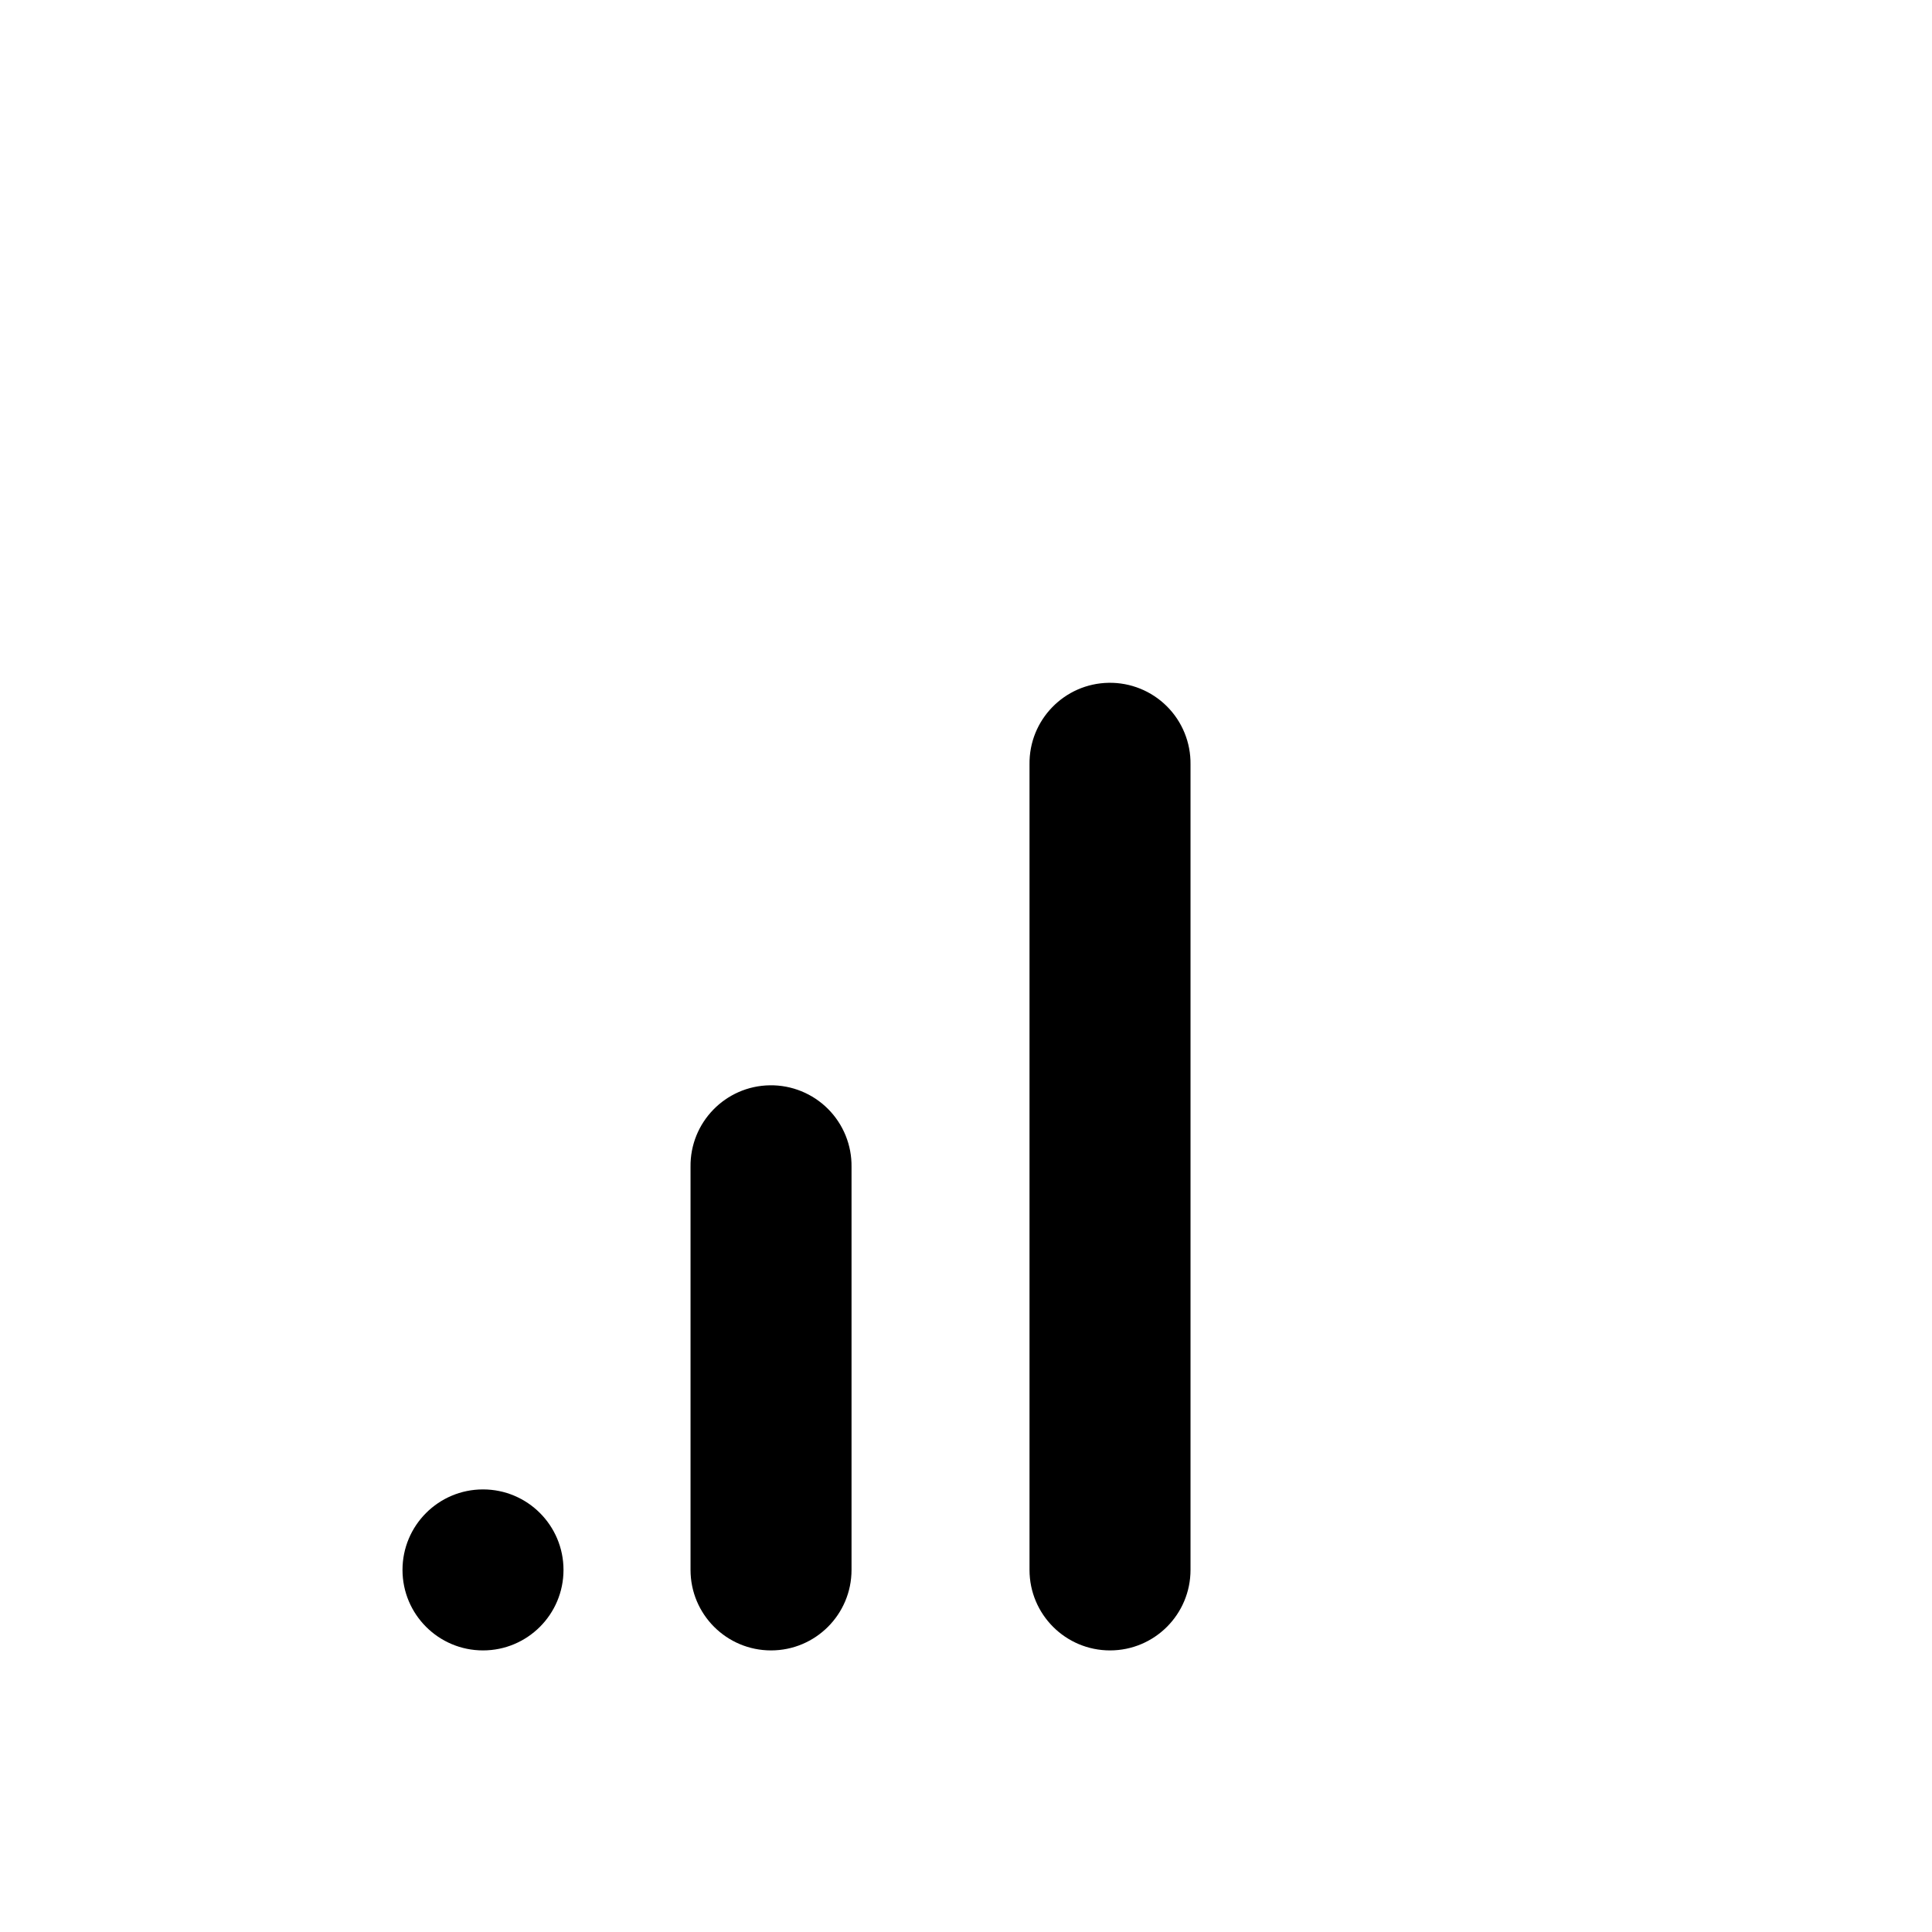
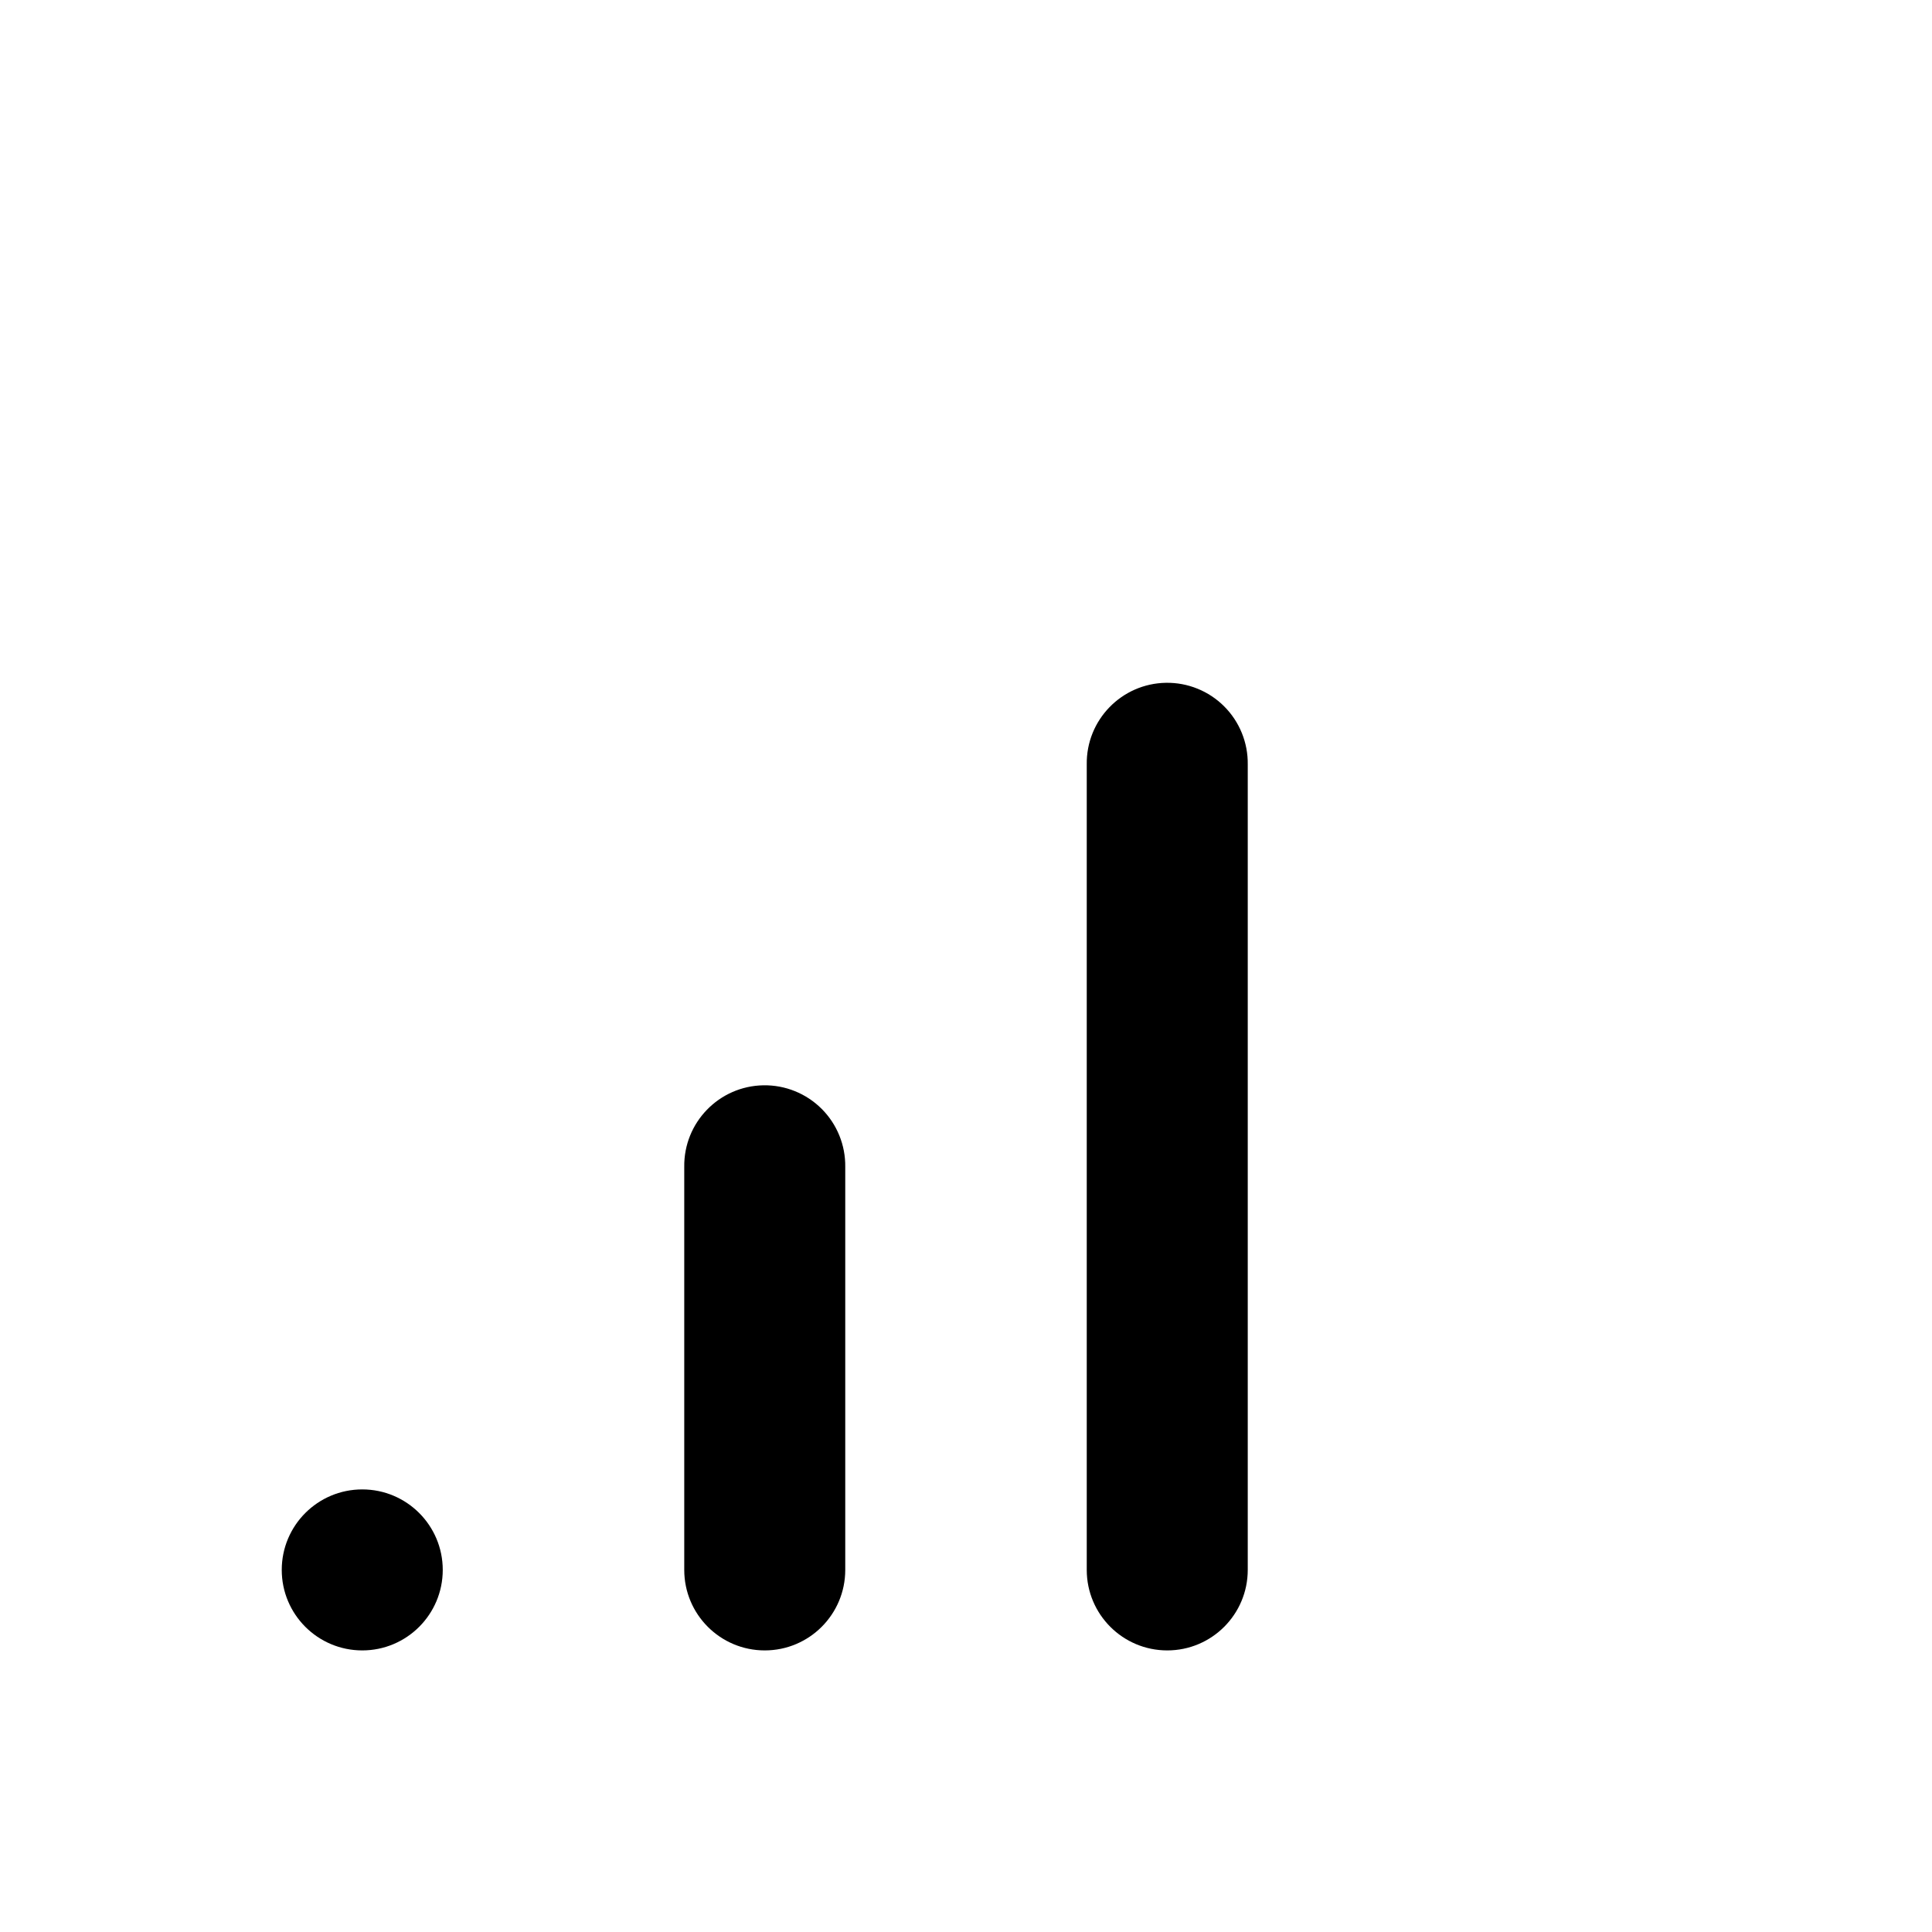
<svg xmlns="http://www.w3.org/2000/svg" style="isolation:isolate" viewBox="0 0 24 24" width="24" height="24" version="1.1" id="svg15">
  <defs id="defs5">
-     <clipPath id="_clipPath_RZwfeCDjRqcaRN9ZWwb53fyEOPCEte1Z">
+     <clipPath id="_clipPath_AYRoPosFA7K3lpE6PAO6W4EnsCGXiZHw">
      <rect width="24" height="24" id="rect2" />
    </clipPath>
  </defs>
-   <path style="color:#000000;font-style:normal;font-variant:normal;font-weight:normal;font-stretch:normal;font-size:medium;line-height:normal;font-family:sans-serif;font-variant-ligatures:normal;font-variant-position:normal;font-variant-caps:normal;font-variant-numeric:normal;font-variant-alternates:normal;font-feature-settings:normal;text-indent:0;text-align:start;text-decoration:none;text-decoration-line:none;text-decoration-style:solid;text-decoration-color:#000000;letter-spacing:normal;word-spacing:normal;text-transform:none;writing-mode:lr-tb;direction:ltr;text-orientation:mixed;dominant-baseline:auto;baseline-shift:baseline;text-anchor:start;white-space:normal;shape-padding:0;clip-rule:nonzero;display:inline;overflow:visible;visibility:visible;opacity:1;isolation:auto;mix-blend-mode:normal;color-interpolation:sRGB;color-interpolation-filters:linearRGB;solid-color:#000000;solid-opacity:1;vector-effect:non-scaling-stroke;fill:#000000;fill-opacity:1;fill-rule:nonzero;stroke:none;stroke-width:2;stroke-linecap:round;stroke-linejoin:round;stroke-miterlimit:4;stroke-dasharray:none;stroke-dashoffset:0;stroke-opacity:1;color-rendering:auto;image-rendering:auto;shape-rendering:auto;text-rendering:auto;enable-background:accumulate" d="m 6,18.502 a 1,1 0 1 0 0,2 1,1 0 1 0 0,-2 z" id="line7" />
-   <path style="color:#000000;font-style:normal;font-variant:normal;font-weight:normal;font-stretch:normal;font-size:medium;line-height:normal;font-family:sans-serif;font-variant-ligatures:normal;font-variant-position:normal;font-variant-caps:normal;font-variant-numeric:normal;font-variant-alternates:normal;font-feature-settings:normal;text-indent:0;text-align:start;text-decoration:none;text-decoration-line:none;text-decoration-style:solid;text-decoration-color:#000000;letter-spacing:normal;word-spacing:normal;text-transform:none;writing-mode:lr-tb;direction:ltr;text-orientation:mixed;dominant-baseline:auto;baseline-shift:baseline;text-anchor:start;white-space:normal;shape-padding:0;clip-rule:nonzero;display:inline;overflow:visible;visibility:visible;opacity:1;isolation:auto;mix-blend-mode:normal;color-interpolation:sRGB;color-interpolation-filters:linearRGB;solid-color:#000000;solid-opacity:1;vector-effect:non-scaling-stroke;fill:#000000;fill-opacity:1;fill-rule:nonzero;stroke:none;stroke-width:2;stroke-linecap:round;stroke-linejoin:round;stroke-miterlimit:4;stroke-dasharray:none;stroke-dashoffset:0;stroke-opacity:1;color-rendering:auto;image-rendering:auto;shape-rendering:auto;text-rendering:auto;enable-background:accumulate" d="M 9.564,13.482 A 1,1 0 0 0 8.578,14.496 v 5.006 a 1,1 0 1 0 2,0 V 14.496 A 1,1 0 0 0 9.564,13.482 Z" id="line9" />
-   <path style="color:#000000;font-style:normal;font-variant:normal;font-weight:normal;font-stretch:normal;font-size:medium;line-height:normal;font-family:sans-serif;font-variant-ligatures:normal;font-variant-position:normal;font-variant-caps:normal;font-variant-numeric:normal;font-variant-alternates:normal;font-feature-settings:normal;text-indent:0;text-align:start;text-decoration:none;text-decoration-line:none;text-decoration-style:solid;text-decoration-color:#000000;letter-spacing:normal;word-spacing:normal;text-transform:none;writing-mode:lr-tb;direction:ltr;text-orientation:mixed;dominant-baseline:auto;baseline-shift:baseline;text-anchor:start;white-space:normal;shape-padding:0;clip-rule:nonzero;display:inline;overflow:visible;visibility:visible;opacity:1;isolation:auto;mix-blend-mode:normal;color-interpolation:sRGB;color-interpolation-filters:linearRGB;solid-color:#000000;solid-opacity:1;vector-effect:non-scaling-stroke;fill:#000000;fill-opacity:1;fill-rule:nonzero;stroke:none;stroke-width:2;stroke-linecap:round;stroke-linejoin:round;stroke-miterlimit:4;stroke-dasharray:none;stroke-dashoffset:0;stroke-opacity:1;color-rendering:auto;image-rendering:auto;shape-rendering:auto;text-rendering:auto;enable-background:accumulate" d="M 13.773,8.482 A 1,1 0 0 0 12.789,9.496 V 19.502 a 1,1 0 1 0 2,0 V 9.496 A 1,1 0 0 0 13.773,8.482 Z" id="line11" />
+   <path style="color:#000000;font-style:normal;font-variant:normal;font-weight:normal;font-stretch:normal;font-size:medium;line-height:normal;font-family:sans-serif;font-variant-ligatures:normal;font-variant-position:normal;font-variant-caps:normal;font-variant-numeric:normal;font-variant-alternates:normal;font-feature-settings:normal;text-indent:0;text-align:start;text-decoration:none;text-decoration-line:none;text-decoration-style:solid;text-decoration-color:#000000;letter-spacing:normal;word-spacing:normal;text-transform:none;writing-mode:lr-tb;direction:ltr;text-orientation:mixed;dominant-baseline:auto;baseline-shift:baseline;text-anchor:start;white-space:normal;shape-padding:0;clip-rule:nonzero;display:inline;overflow:visible;visibility:visible;opacity:1;isolation:auto;mix-blend-mode:normal;color-interpolation:sRGB;color-interpolation-filters:linearRGB;solid-color:#000000;solid-opacity:1;vector-effect:non-scaling-stroke;fill:#000000;fill-opacity:1;fill-rule:nonzero;stroke:none;stroke-width:2;stroke-linecap:round;stroke-linejoin:round;stroke-miterlimit:4;stroke-dasharray:none;stroke-dashoffset:0;stroke-opacity:1;color-rendering:auto;image-rendering:auto;shape-rendering:auto;text-rendering:auto;enable-background:accumulate" d="m 4.5,18.502 a 1,1 0 1 0 0,2 1,1 0 1 0 0,-2 z" id="line7" />
+   <path style="color:#000000;font-style:normal;font-variant:normal;font-weight:normal;font-stretch:normal;font-size:medium;line-height:normal;font-family:sans-serif;font-variant-ligatures:normal;font-variant-position:normal;font-variant-caps:normal;font-variant-numeric:normal;font-variant-alternates:normal;font-feature-settings:normal;text-indent:0;text-align:start;text-decoration:none;text-decoration-line:none;text-decoration-style:solid;text-decoration-color:#000000;letter-spacing:normal;word-spacing:normal;text-transform:none;writing-mode:lr-tb;direction:ltr;text-orientation:mixed;dominant-baseline:auto;baseline-shift:baseline;text-anchor:start;white-space:normal;shape-padding:0;clip-rule:nonzero;display:inline;overflow:visible;visibility:visible;opacity:1;isolation:auto;mix-blend-mode:normal;color-interpolation:sRGB;color-interpolation-filters:linearRGB;solid-color:#000000;solid-opacity:1;vector-effect:non-scaling-stroke;fill:#000000;fill-opacity:1;fill-rule:nonzero;stroke:none;stroke-width:2;stroke-linecap:round;stroke-linejoin:round;stroke-miterlimit:4;stroke-dasharray:none;stroke-dashoffset:0;stroke-opacity:1;color-rendering:auto;image-rendering:auto;shape-rendering:auto;text-rendering:auto;enable-background:accumulate" d="M 9.484,13.482 A 1,1 0 0 0 8.5,14.496 v 5.006 a 1,1 0 1 0 2,0 V 14.496 A 1,1 0 0 0 9.484,13.482 Z" id="line9" />
+   <path style="color:#000000;font-style:normal;font-variant:normal;font-weight:normal;font-stretch:normal;font-size:medium;line-height:normal;font-family:sans-serif;font-variant-ligatures:normal;font-variant-position:normal;font-variant-caps:normal;font-variant-numeric:normal;font-variant-alternates:normal;font-feature-settings:normal;text-indent:0;text-align:start;text-decoration:none;text-decoration-line:none;text-decoration-style:solid;text-decoration-color:#000000;letter-spacing:normal;word-spacing:normal;text-transform:none;writing-mode:lr-tb;direction:ltr;text-orientation:mixed;dominant-baseline:auto;baseline-shift:baseline;text-anchor:start;white-space:normal;shape-padding:0;clip-rule:nonzero;display:inline;overflow:visible;visibility:visible;opacity:1;isolation:auto;mix-blend-mode:normal;color-interpolation:sRGB;color-interpolation-filters:linearRGB;solid-color:#000000;solid-opacity:1;vector-effect:non-scaling-stroke;fill:#000000;fill-opacity:1;fill-rule:nonzero;stroke:none;stroke-width:2;stroke-linecap:round;stroke-linejoin:round;stroke-miterlimit:4;stroke-dasharray:none;stroke-dashoffset:0;stroke-opacity:1;color-rendering:auto;image-rendering:auto;shape-rendering:auto;text-rendering:auto;enable-background:accumulate" d="M 14.484,8.482 A 1,1 0 0 0 13.5,9.496 V 19.502 a 1,1 0 1 0 2,0 V 9.496 A 1,1 0 0 0 14.484,8.482 Z" id="line11" />
</svg>
